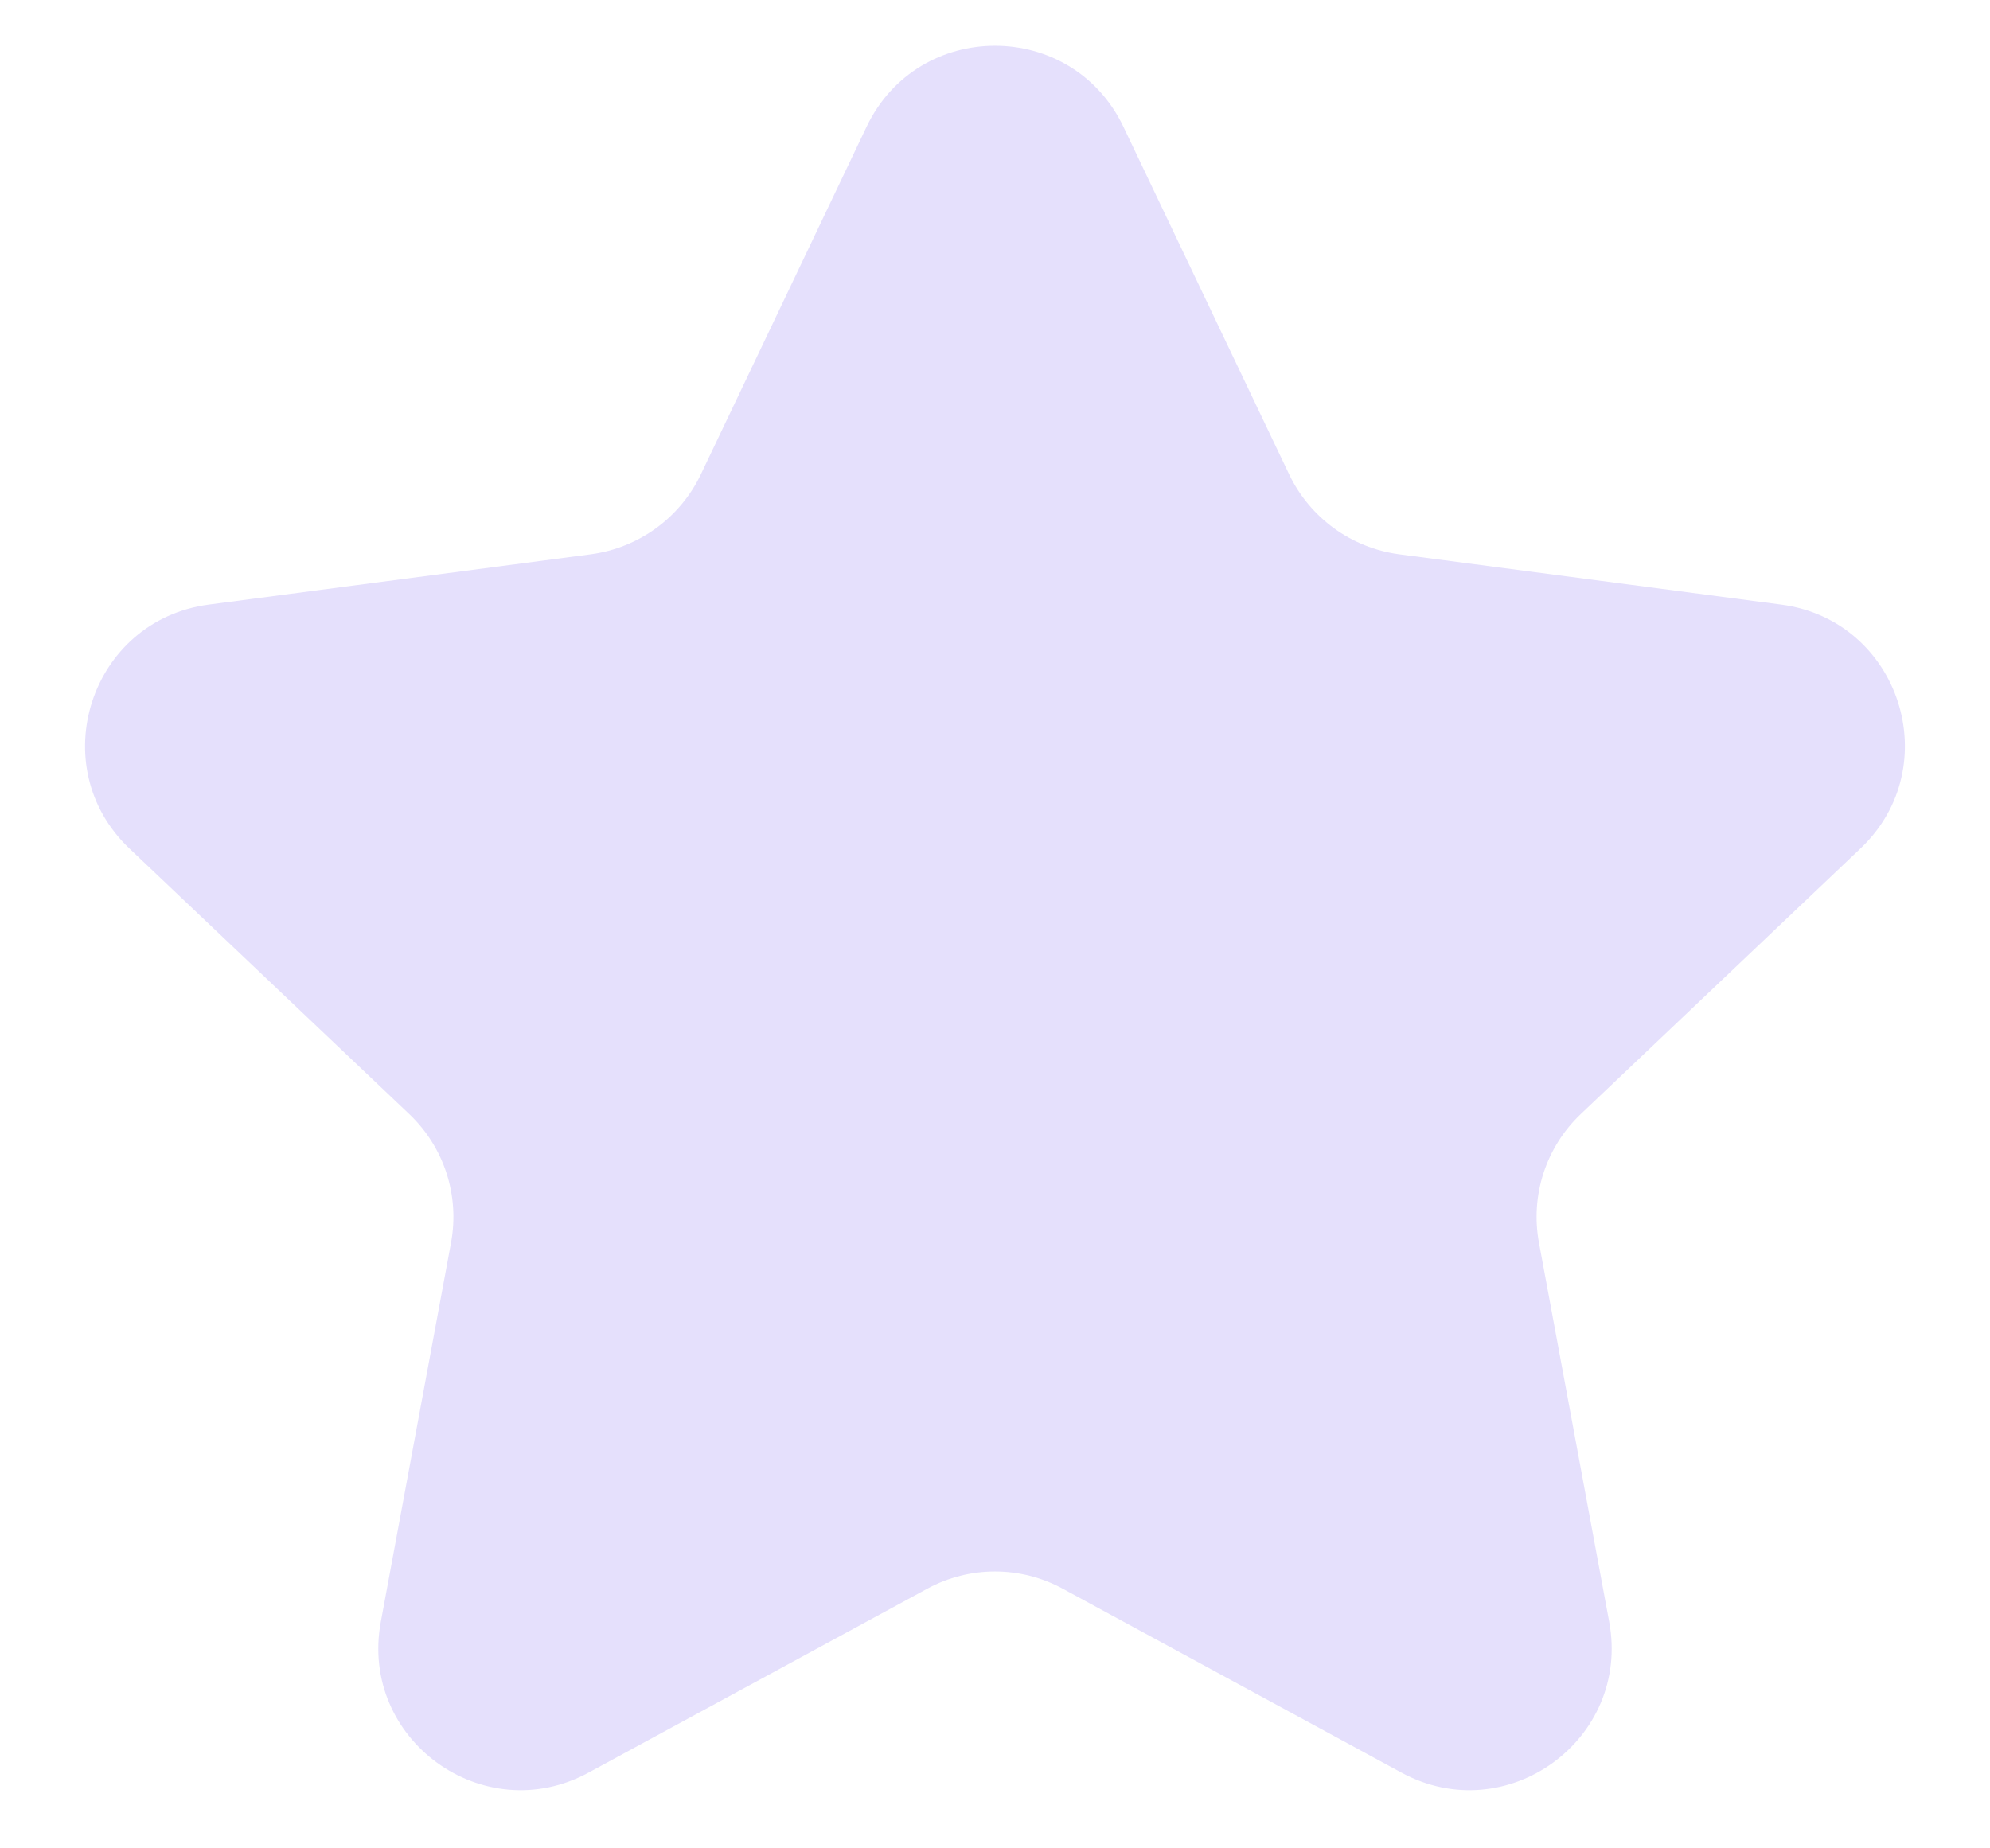
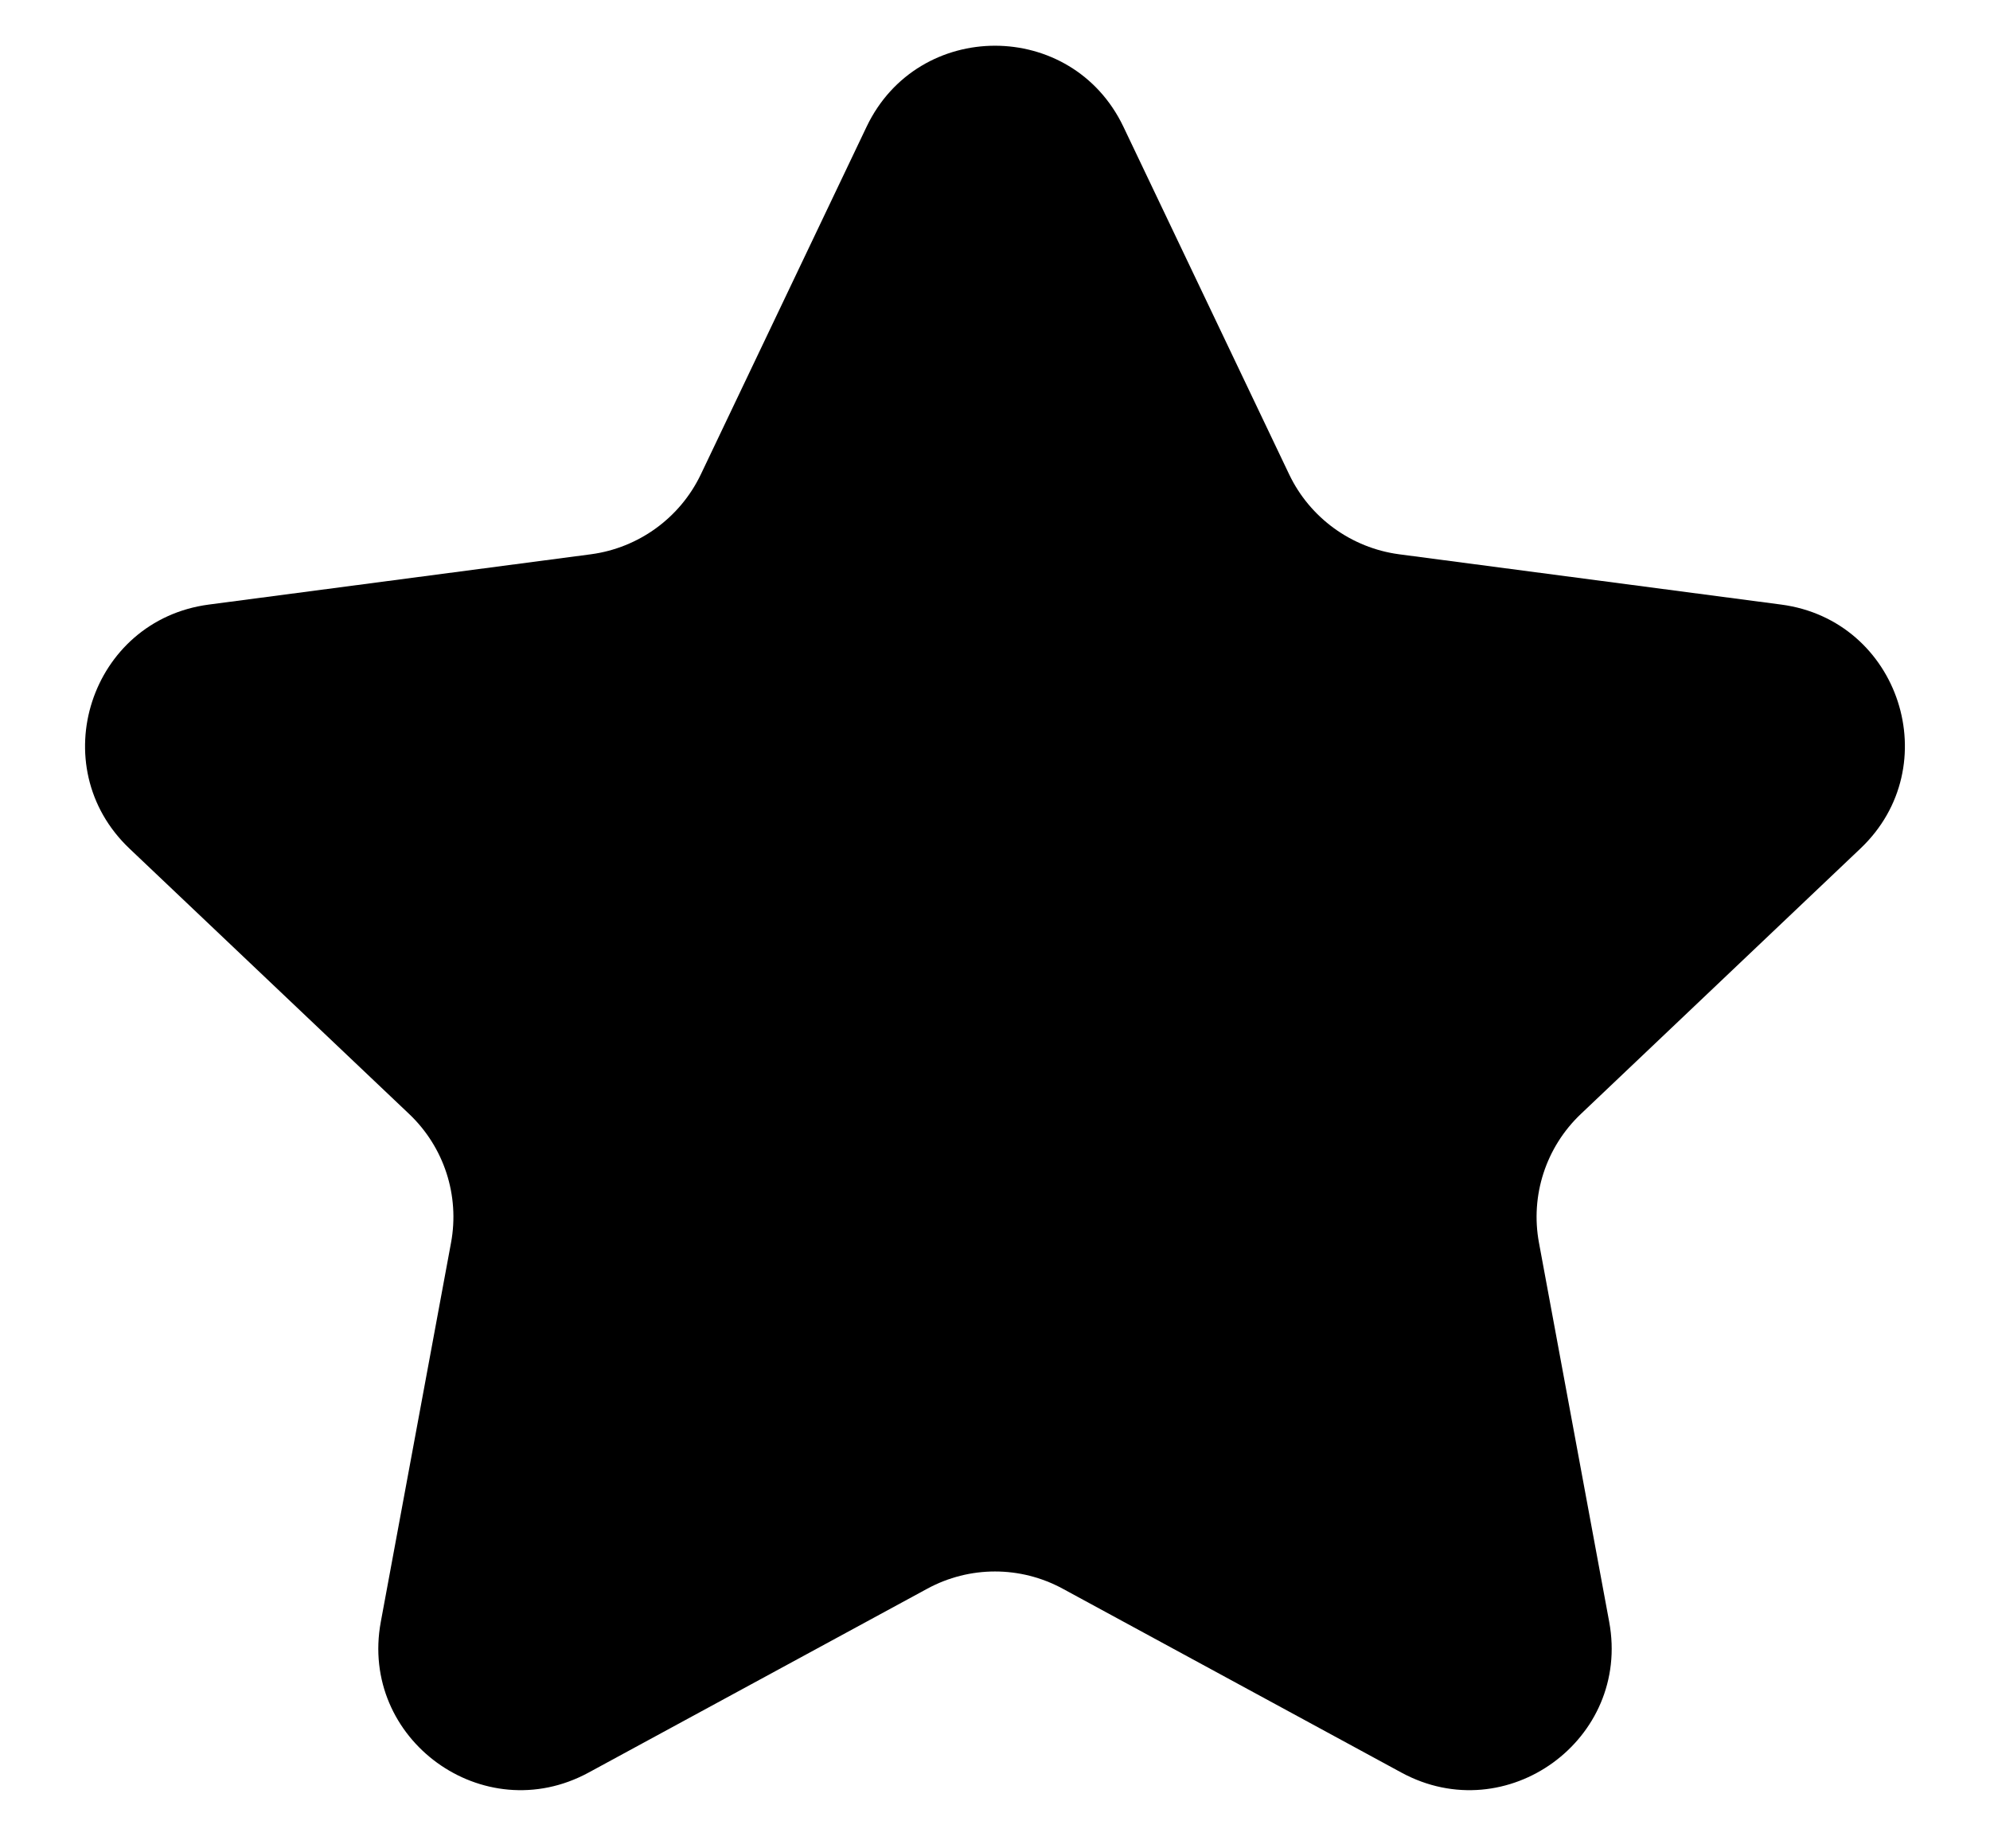
<svg xmlns="http://www.w3.org/2000/svg" width="14" height="13" viewBox="0 0 14 13" fill="none">
-   <path d="M6.097 0.891C6.46 0.132 7.54 0.132 7.903 0.891L9.07 3.339C9.216 3.644 9.507 3.855 9.842 3.9L12.531 4.254C13.365 4.364 13.699 5.392 13.088 5.971L11.122 7.838C10.876 8.071 10.765 8.412 10.827 8.745L11.321 11.412C11.474 12.239 10.6 12.874 9.86 12.473L7.477 11.179C7.179 11.017 6.821 11.017 6.523 11.179L4.14 12.473C3.4 12.874 2.526 12.239 2.679 11.412L3.173 8.745C3.235 8.412 3.124 8.071 2.878 7.838L0.911 5.971C0.301 5.392 0.635 4.364 1.469 4.254L4.158 3.9C4.493 3.855 4.784 3.644 4.93 3.339L6.097 0.891Z" fill="#E5E0FC" />
+   <path d="M6.097 0.891C6.46 0.132 7.54 0.132 7.903 0.891L9.07 3.339C9.216 3.644 9.507 3.855 9.842 3.9L12.531 4.254C13.365 4.364 13.699 5.392 13.088 5.971L11.122 7.838C10.876 8.071 10.765 8.412 10.827 8.745L11.321 11.412C11.474 12.239 10.6 12.874 9.86 12.473L7.477 11.179C7.179 11.017 6.821 11.017 6.523 11.179L4.14 12.473C3.4 12.874 2.526 12.239 2.679 11.412L3.173 8.745C3.235 8.412 3.124 8.071 2.878 7.838L0.911 5.971C0.301 5.392 0.635 4.364 1.469 4.254L4.158 3.9C4.493 3.855 4.784 3.644 4.93 3.339L6.097 0.891Z" fill="currentColor" />
</svg>
